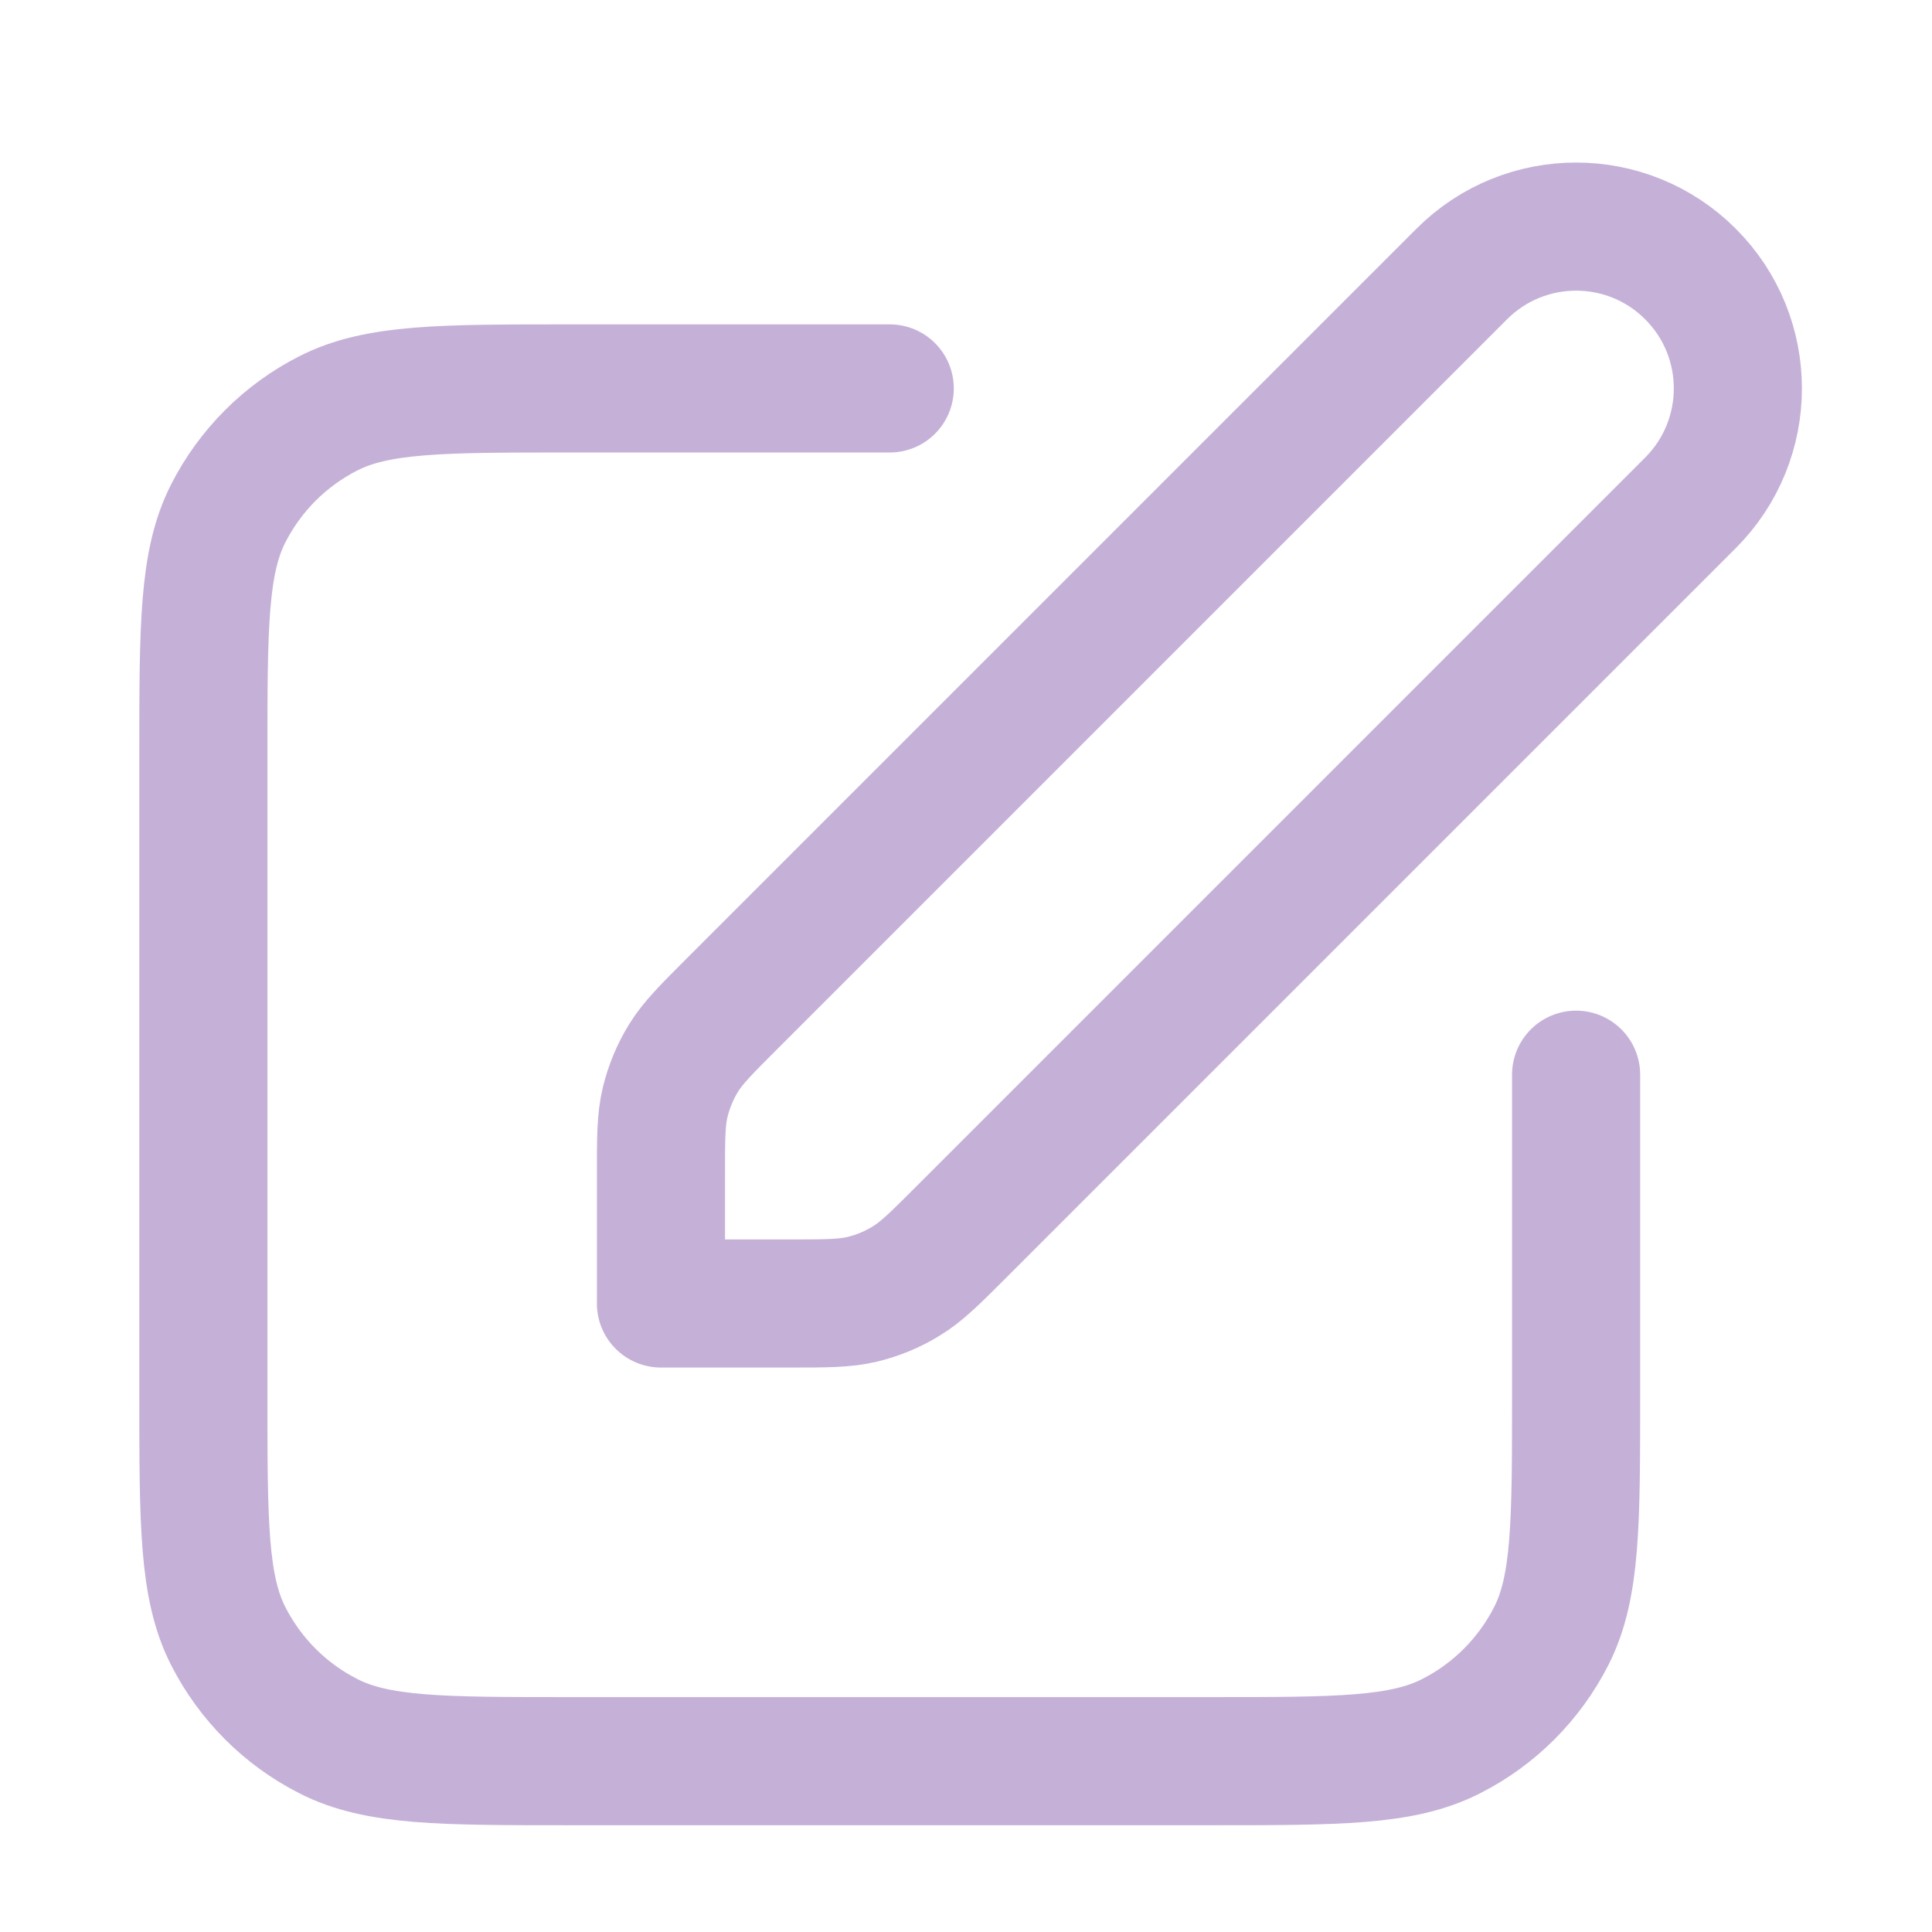
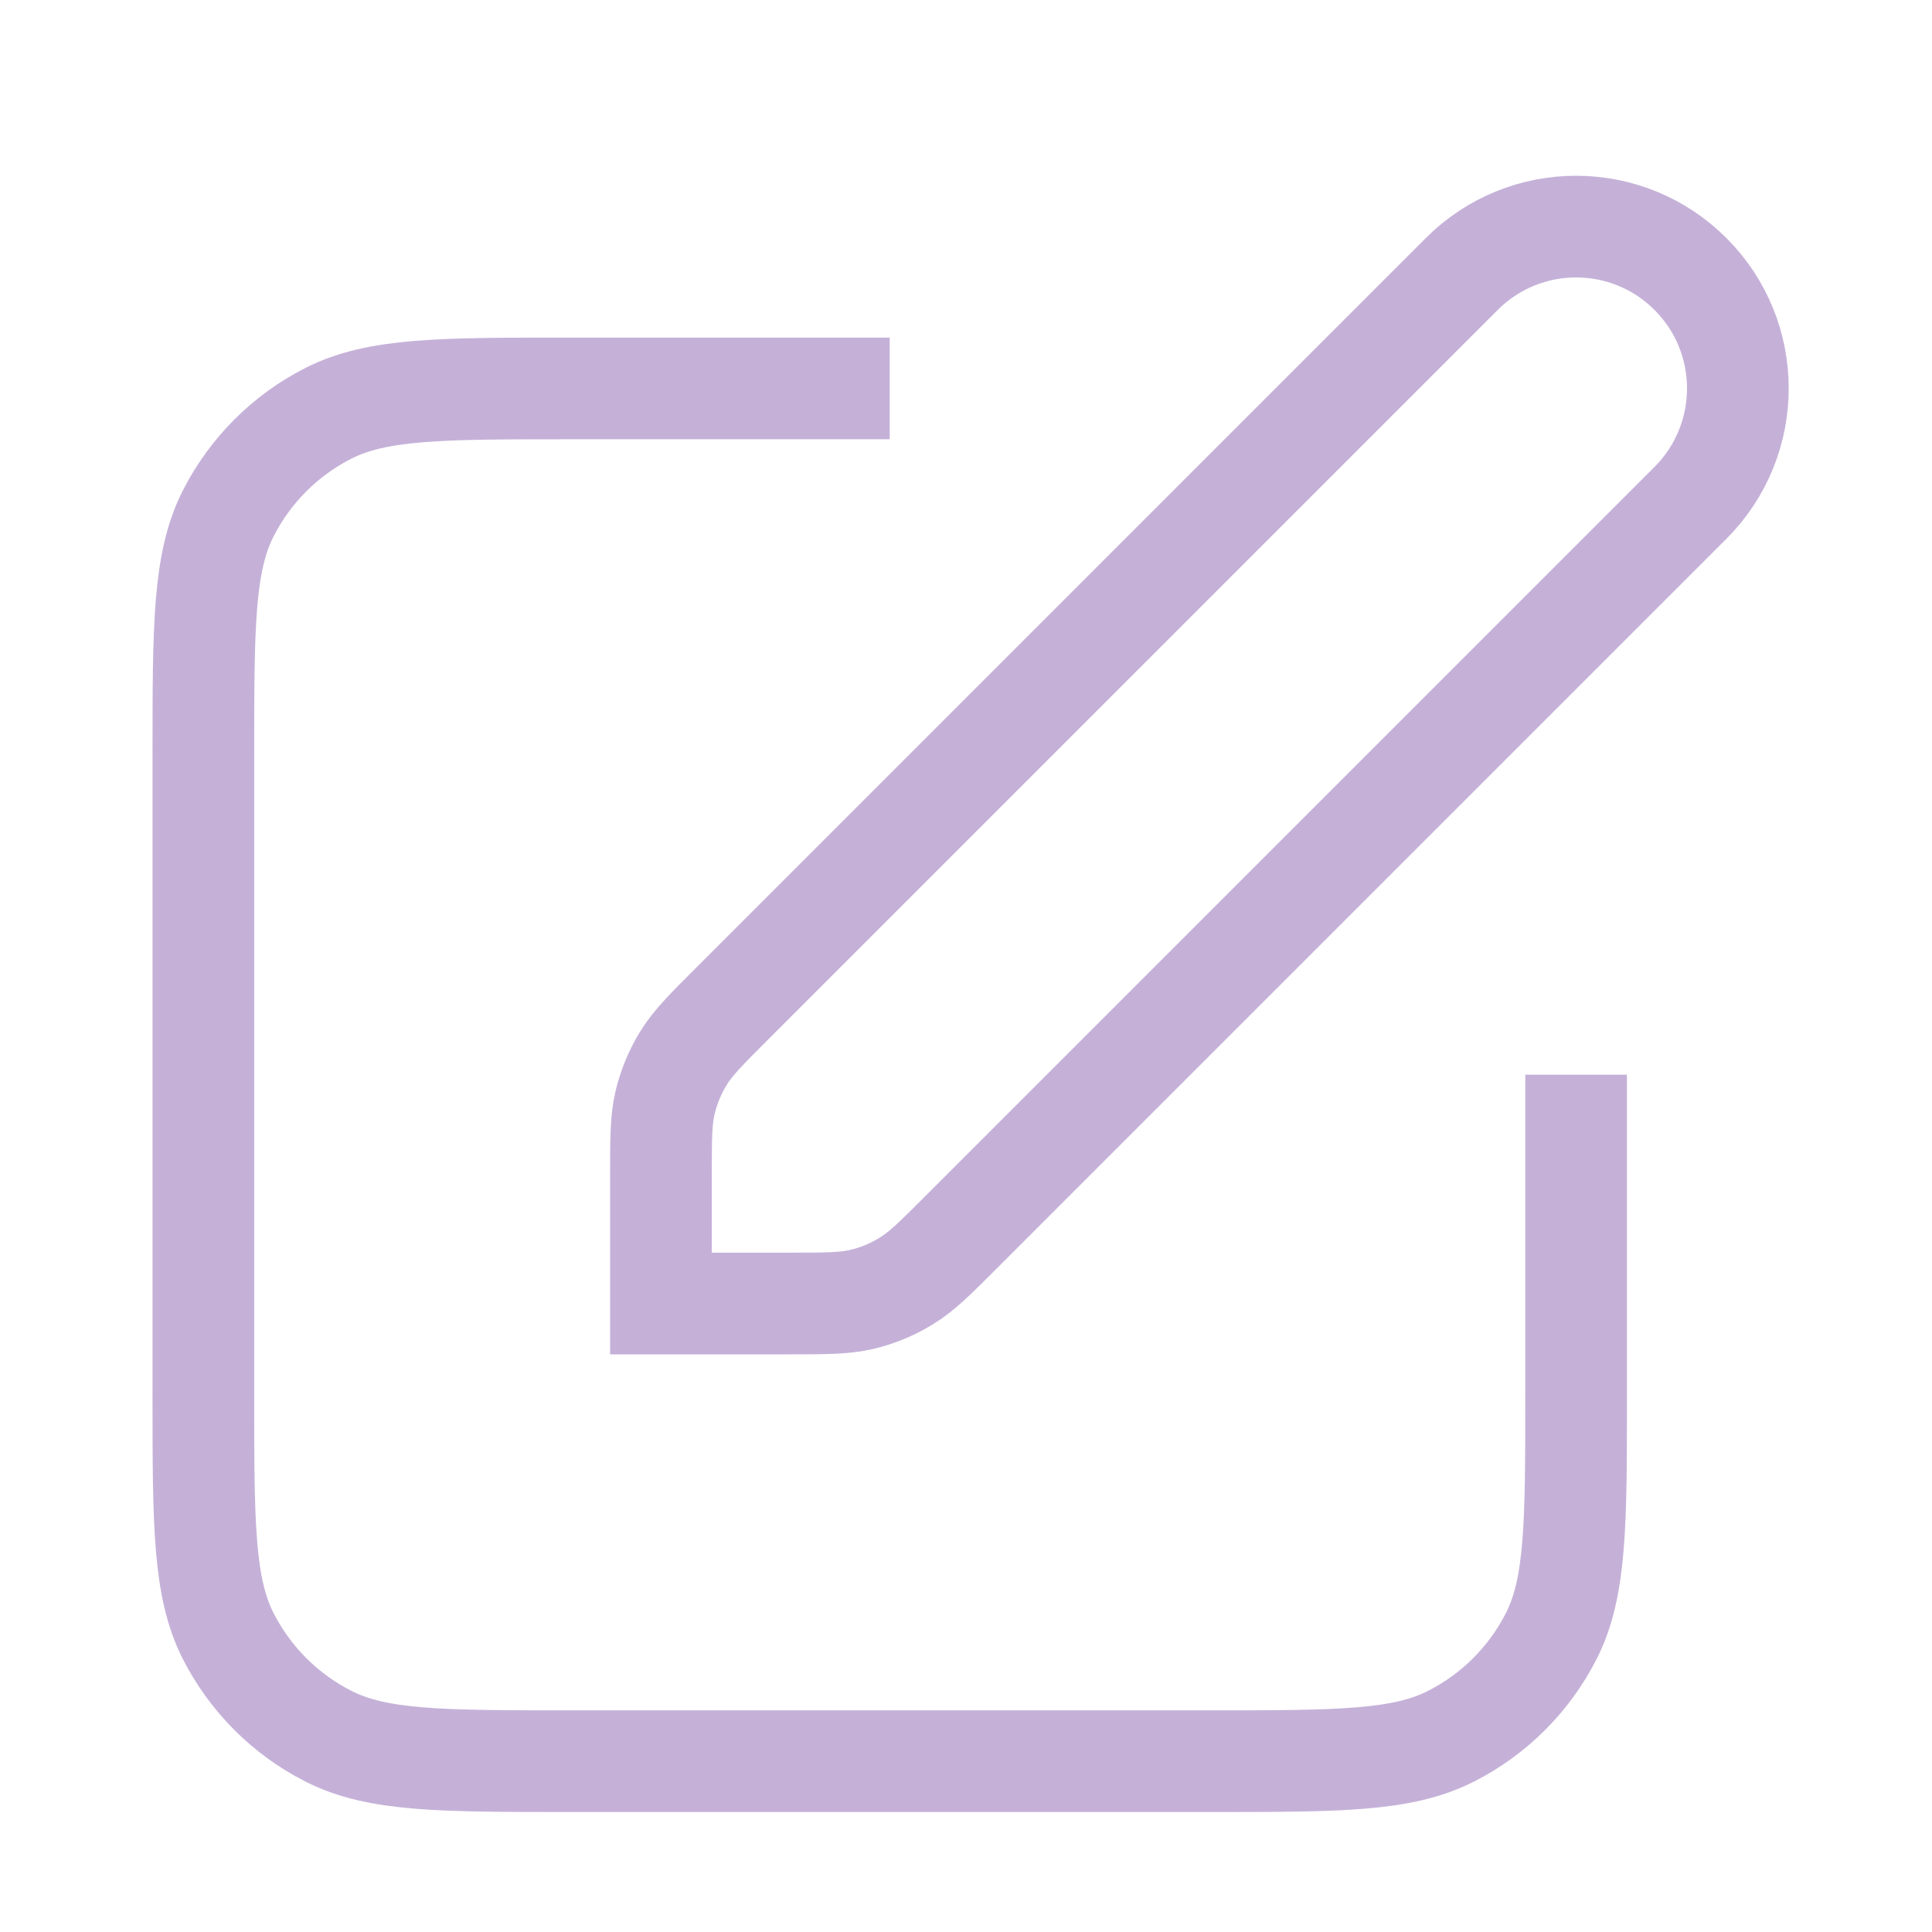
<svg xmlns="http://www.w3.org/2000/svg" width="19" height="19" viewBox="0 0 19 19" fill="none">
  <g opacity="0.4">
-     <path d="M8.75 3.82H5.6C4.34 3.82 3.71 3.82 3.229 4.065C2.805 4.28 2.461 4.625 2.245 5.048C2 5.529 2 6.159 2 7.42V13.72C2 14.98 2 15.61 2.245 16.091C2.461 16.514 2.805 16.859 3.229 17.074C3.71 17.32 4.34 17.32 5.6 17.32H11.9C13.16 17.32 13.79 17.32 14.271 17.074C14.695 16.859 15.039 16.514 15.255 16.091C15.5 15.61 15.5 14.98 15.5 13.72V10.569M6.5 12.819H7.756C8.123 12.819 8.306 12.819 8.479 12.778C8.632 12.741 8.778 12.681 8.912 12.598C9.064 12.506 9.194 12.376 9.453 12.117L16.625 4.945C17.246 4.323 17.246 3.316 16.625 2.695C16.004 2.073 14.996 2.073 14.375 2.695L7.203 9.867C6.944 10.126 6.814 10.256 6.721 10.407C6.639 10.541 6.578 10.688 6.541 10.841C6.5 11.013 6.5 11.197 6.5 11.564V12.819Z" stroke="#6D3B9E" stroke-width="1.26" stroke-linecap="round" stroke-linejoin="round" />
+     <path d="M8.75 3.82H5.6C4.34 3.82 3.71 3.82 3.229 4.065C2.805 4.28 2.461 4.625 2.245 5.048C2 5.529 2 6.159 2 7.42V13.72C2 14.98 2 15.61 2.245 16.091C2.461 16.514 2.805 16.859 3.229 17.074C3.71 17.32 4.34 17.32 5.6 17.32H11.9C13.16 17.32 13.79 17.32 14.271 17.074C14.695 16.859 15.039 16.514 15.255 16.091C15.5 15.61 15.5 14.98 15.5 13.72V10.569M6.5 12.819H7.756C8.123 12.819 8.306 12.819 8.479 12.778C8.632 12.741 8.778 12.681 8.912 12.598C9.064 12.506 9.194 12.376 9.453 12.117L16.625 4.945C17.246 4.323 17.246 3.316 16.625 2.695C16.004 2.073 14.996 2.073 14.375 2.695L7.203 9.867C6.944 10.126 6.814 10.256 6.721 10.407C6.639 10.541 6.578 10.688 6.541 10.841C6.5 11.013 6.5 11.197 6.5 11.564V12.819Z" stroke="#6D3B9E" strokeWidth="1.26" strokeLinecap="round" strokeLinejoin="round" />
  </g>
</svg>
